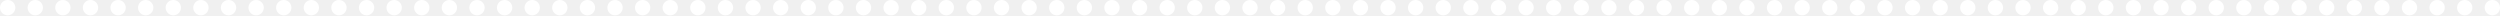
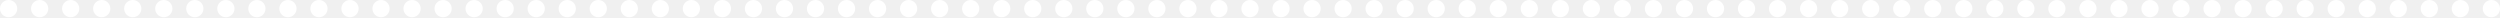
- <svg xmlns="http://www.w3.org/2000/svg" width="1630" height="10" viewBox="0 0 1630 10" fill="none">
+ <svg xmlns="http://www.w3.org/2000/svg" width="1450" height="10" viewBox="0 0 1450 10" fill="none">
+   <circle cx="5" cy="5" r="5" fill="white" />
+   <circle cx="275" cy="5" r="5" fill="white" />
+   <circle cx="545" cy="5" r="5" fill="white" />
+   <circle cx="95" cy="5" r="5" fill="white" />
+   <circle cx="365" cy="5" r="5" fill="white" />
+   <circle cx="635" cy="5" r="5" fill="white" />
+   <circle cx="887" cy="5" r="5" fill="white" />
+   <circle cx="1211" cy="5" r="5" fill="white" />
+   <circle cx="185" cy="5" r="5" fill="white" />
+   <circle cx="455" cy="5" r="5" fill="white" />
+   <circle cx="725" cy="5" r="5" fill="white" />
+   <circle cx="977" cy="5" r="5" fill="white" />
+   <circle cx="1301" cy="5" r="5" fill="white" />
+   <circle cx="1427" cy="5" r="5" fill="white" />
+   <circle cx="23" cy="5" r="5" fill="white" />
+   <circle cx="293" cy="5" r="5" fill="white" />
+   <circle cx="563" cy="5" r="5" fill="white" />
+   <circle cx="815" cy="5" r="5" fill="white" />
+   <circle cx="1139" cy="5" r="5" fill="white" />
+   <circle cx="113" cy="5" r="5" fill="white" />
+   <circle cx="383" cy="5" r="5" fill="white" />
+   <circle cx="653" cy="5" r="5" fill="white" />
+   <circle cx="905" cy="5" r="5" fill="white" />
+   <circle cx="1229" cy="5" r="5" fill="white" />
+   <circle cx="203" cy="5" r="5" fill="white" />
+   <circle cx="473" cy="5" r="5" fill="white" />
+   <circle cx="743" cy="5" r="5" fill="white" />
+   <circle cx="1067" cy="5" r="5" fill="white" />
+   <circle cx="995" cy="5" r="5" fill="white" />
+   <circle cx="1319" cy="5" r="5" fill="white" />
  <circle cx="1445" cy="5" r="5" fill="white" />
-   <circle cx="1463" cy="5" r="5" fill="white" />
-   <circle cx="1481" cy="5" r="5" fill="white" />
-   <circle cx="1499" cy="5" r="5" fill="white" />
-   <circle cx="5" cy="5" r="5" fill="white" />
-   <circle cx="185" cy="5" r="5" fill="white" />
-   <circle cx="365" cy="5" r="5" fill="white" />
-   <circle cx="545" cy="5" r="5" fill="white" />
-   <circle cx="725" cy="5" r="5" fill="white" />
-   <circle cx="905" cy="5" r="5" fill="white" />
+   <circle cx="41" cy="5" r="5" fill="white" />
+   <circle cx="311" cy="5" r="5" fill="white" />
+   <circle cx="581" cy="5" r="5" fill="white" />
+   <circle cx="833" cy="5" r="5" fill="white" />
+   <circle cx="1157" cy="5" r="5" fill="white" />
+   <circle cx="131" cy="5" r="5" fill="white" />
+   <circle cx="401" cy="5" r="5" fill="white" />
+   <circle cx="671" cy="5" r="5" fill="white" />
+   <circle cx="923" cy="5" r="5" fill="white" />
+   <circle cx="1247" cy="5" r="5" fill="white" />
+   <circle cx="221" cy="5" r="5" fill="white" />
+   <circle cx="491" cy="5" r="5" fill="white" />
+   <circle cx="761" cy="5" r="5" fill="white" />
  <circle cx="1085" cy="5" r="5" fill="white" />
+   <circle cx="1013" cy="5" r="5" fill="white" />
+   <circle cx="1337" cy="5" r="5" fill="white" />
+   <circle cx="59" cy="5" r="5" fill="white" />
+   <circle cx="329" cy="5" r="5" fill="white" />
+   <circle cx="599" cy="5" r="5" fill="white" />
+   <circle cx="851" cy="5" r="5" fill="white" />
+   <circle cx="1175" cy="5" r="5" fill="white" />
+   <circle cx="149" cy="5" r="5" fill="white" />
+   <circle cx="419" cy="5" r="5" fill="white" />
+   <circle cx="689" cy="5" r="5" fill="white" />
+   <circle cx="941" cy="5" r="5" fill="white" />
  <circle cx="1265" cy="5" r="5" fill="white" />
-   <circle cx="23" cy="5" r="5" fill="white" />
-   <circle cx="203" cy="5" r="5" fill="white" />
-   <circle cx="383" cy="5" r="5" fill="white" />
-   <circle cx="563" cy="5" r="5" fill="white" />
-   <circle cx="743" cy="5" r="5" fill="white" />
-   <circle cx="923" cy="5" r="5" fill="white" />
+   <circle cx="1391" cy="5" r="5" fill="white" />
+   <circle cx="239" cy="5" r="5" fill="white" />
+   <circle cx="509" cy="5" r="5" fill="white" />
+   <circle cx="779" cy="5" r="5" fill="white" />
  <circle cx="1103" cy="5" r="5" fill="white" />
+   <circle cx="1031" cy="5" r="5" fill="white" />
+   <circle cx="1355" cy="5" r="5" fill="white" />
+   <circle cx="77" cy="5" r="5" fill="white" />
+   <circle cx="347" cy="5" r="5" fill="white" />
+   <circle cx="617" cy="5" r="5" fill="white" />
+   <circle cx="869" cy="5" r="5" fill="white" />
+   <circle cx="1193" cy="5" r="5" fill="white" />
+   <circle cx="167" cy="5" r="5" fill="white" />
+   <circle cx="437" cy="5" r="5" fill="white" />
+   <circle cx="707" cy="5" r="5" fill="white" />
+   <circle cx="959" cy="5" r="5" fill="white" />
  <circle cx="1283" cy="5" r="5" fill="white" />
-   <circle cx="41" cy="5" r="5" fill="white" />
-   <circle cx="221" cy="5" r="5" fill="white" />
-   <circle cx="401" cy="5" r="5" fill="white" />
-   <circle cx="581" cy="5" r="5" fill="white" />
-   <circle cx="761" cy="5" r="5" fill="white" />
-   <circle cx="941" cy="5" r="5" fill="white" />
+   <circle cx="1409" cy="5" r="5" fill="white" />
+   <circle cx="257" cy="5" r="5" fill="white" />
+   <circle cx="527" cy="5" r="5" fill="white" />
+   <circle cx="797" cy="5" r="5" fill="white" />
  <circle cx="1121" cy="5" r="5" fill="white" />
-   <circle cx="1301" cy="5" r="5" fill="white" />
-   <circle cx="59" cy="5" r="5" fill="white" />
-   <circle cx="239" cy="5" r="5" fill="white" />
-   <circle cx="419" cy="5" r="5" fill="white" />
-   <circle cx="599" cy="5" r="5" fill="white" />
-   <circle cx="779" cy="5" r="5" fill="white" />
-   <circle cx="959" cy="5" r="5" fill="white" />
-   <circle cx="1139" cy="5" r="5" fill="white" />
-   <circle cx="1319" cy="5" r="5" fill="white" />
-   <circle cx="77" cy="5" r="5" fill="white" />
-   <circle cx="257" cy="5" r="5" fill="white" />
-   <circle cx="437" cy="5" r="5" fill="white" />
-   <circle cx="617" cy="5" r="5" fill="white" />
-   <circle cx="797" cy="5" r="5" fill="white" />
-   <circle cx="977" cy="5" r="5" fill="white" />
-   <circle cx="1157" cy="5" r="5" fill="white" />
-   <circle cx="1337" cy="5" r="5" fill="white" />
-   <circle cx="95" cy="5" r="5" fill="white" />
-   <circle cx="275" cy="5" r="5" fill="white" />
-   <circle cx="455" cy="5" r="5" fill="white" />
-   <circle cx="635" cy="5" r="5" fill="white" />
-   <circle cx="815" cy="5" r="5" fill="white" />
-   <circle cx="995" cy="5" r="5" fill="white" />
-   <circle cx="1175" cy="5" r="5" fill="white" />
-   <circle cx="1355" cy="5" r="5" fill="white" />
-   <circle cx="113" cy="5" r="5" fill="white" />
-   <circle cx="293" cy="5" r="5" fill="white" />
-   <circle cx="473" cy="5" r="5" fill="white" />
-   <circle cx="653" cy="5" r="5" fill="white" />
-   <circle cx="833" cy="5" r="5" fill="white" />
-   <circle cx="1013" cy="5" r="5" fill="white" />
-   <circle cx="1193" cy="5" r="5" fill="white" />
+   <circle cx="1049" cy="5" r="5" fill="white" />
  <circle cx="1373" cy="5" r="5" fill="white" />
-   <circle cx="131" cy="5" r="5" fill="white" />
-   <circle cx="311" cy="5" r="5" fill="white" />
-   <circle cx="491" cy="5" r="5" fill="white" />
-   <circle cx="671" cy="5" r="5" fill="white" />
-   <circle cx="851" cy="5" r="5" fill="white" />
-   <circle cx="1031" cy="5" r="5" fill="white" />
-   <circle cx="1211" cy="5" r="5" fill="white" />
-   <circle cx="1391" cy="5" r="5" fill="white" />
-   <circle cx="149" cy="5" r="5" fill="white" />
-   <circle cx="329" cy="5" r="5" fill="white" />
-   <circle cx="509" cy="5" r="5" fill="white" />
-   <circle cx="689" cy="5" r="5" fill="white" />
-   <circle cx="869" cy="5" r="5" fill="white" />
-   <circle cx="1049" cy="5" r="5" fill="white" />
-   <circle cx="1229" cy="5" r="5" fill="white" />
-   <circle cx="1409" cy="5" r="5" fill="white" />
-   <circle cx="167" cy="5" r="5" fill="white" />
-   <circle cx="347" cy="5" r="5" fill="white" />
-   <circle cx="527" cy="5" r="5" fill="white" />
-   <circle cx="707" cy="5" r="5" fill="white" />
-   <circle cx="887" cy="5" r="5" fill="white" />
-   <circle cx="1067" cy="5" r="5" fill="white" />
-   <circle cx="1247" cy="5" r="5" fill="white" />
-   <circle cx="1517" cy="5" r="5" fill="white" />
-   <circle cx="1427" cy="5" r="5" fill="white" />
-   <circle cx="1535" cy="5" r="5" fill="white" />
-   <circle cx="1553" cy="5" r="5" fill="white" />
-   <circle cx="1571" cy="5" r="5" fill="white" />
-   <circle cx="1589" cy="5" r="5" fill="white" />
-   <circle r="5" transform="matrix(-1 0 0 1 1607 5)" fill="white" />
-   <circle r="5" transform="matrix(-1 0 0 1 1625 5)" fill="white" />
</svg>
